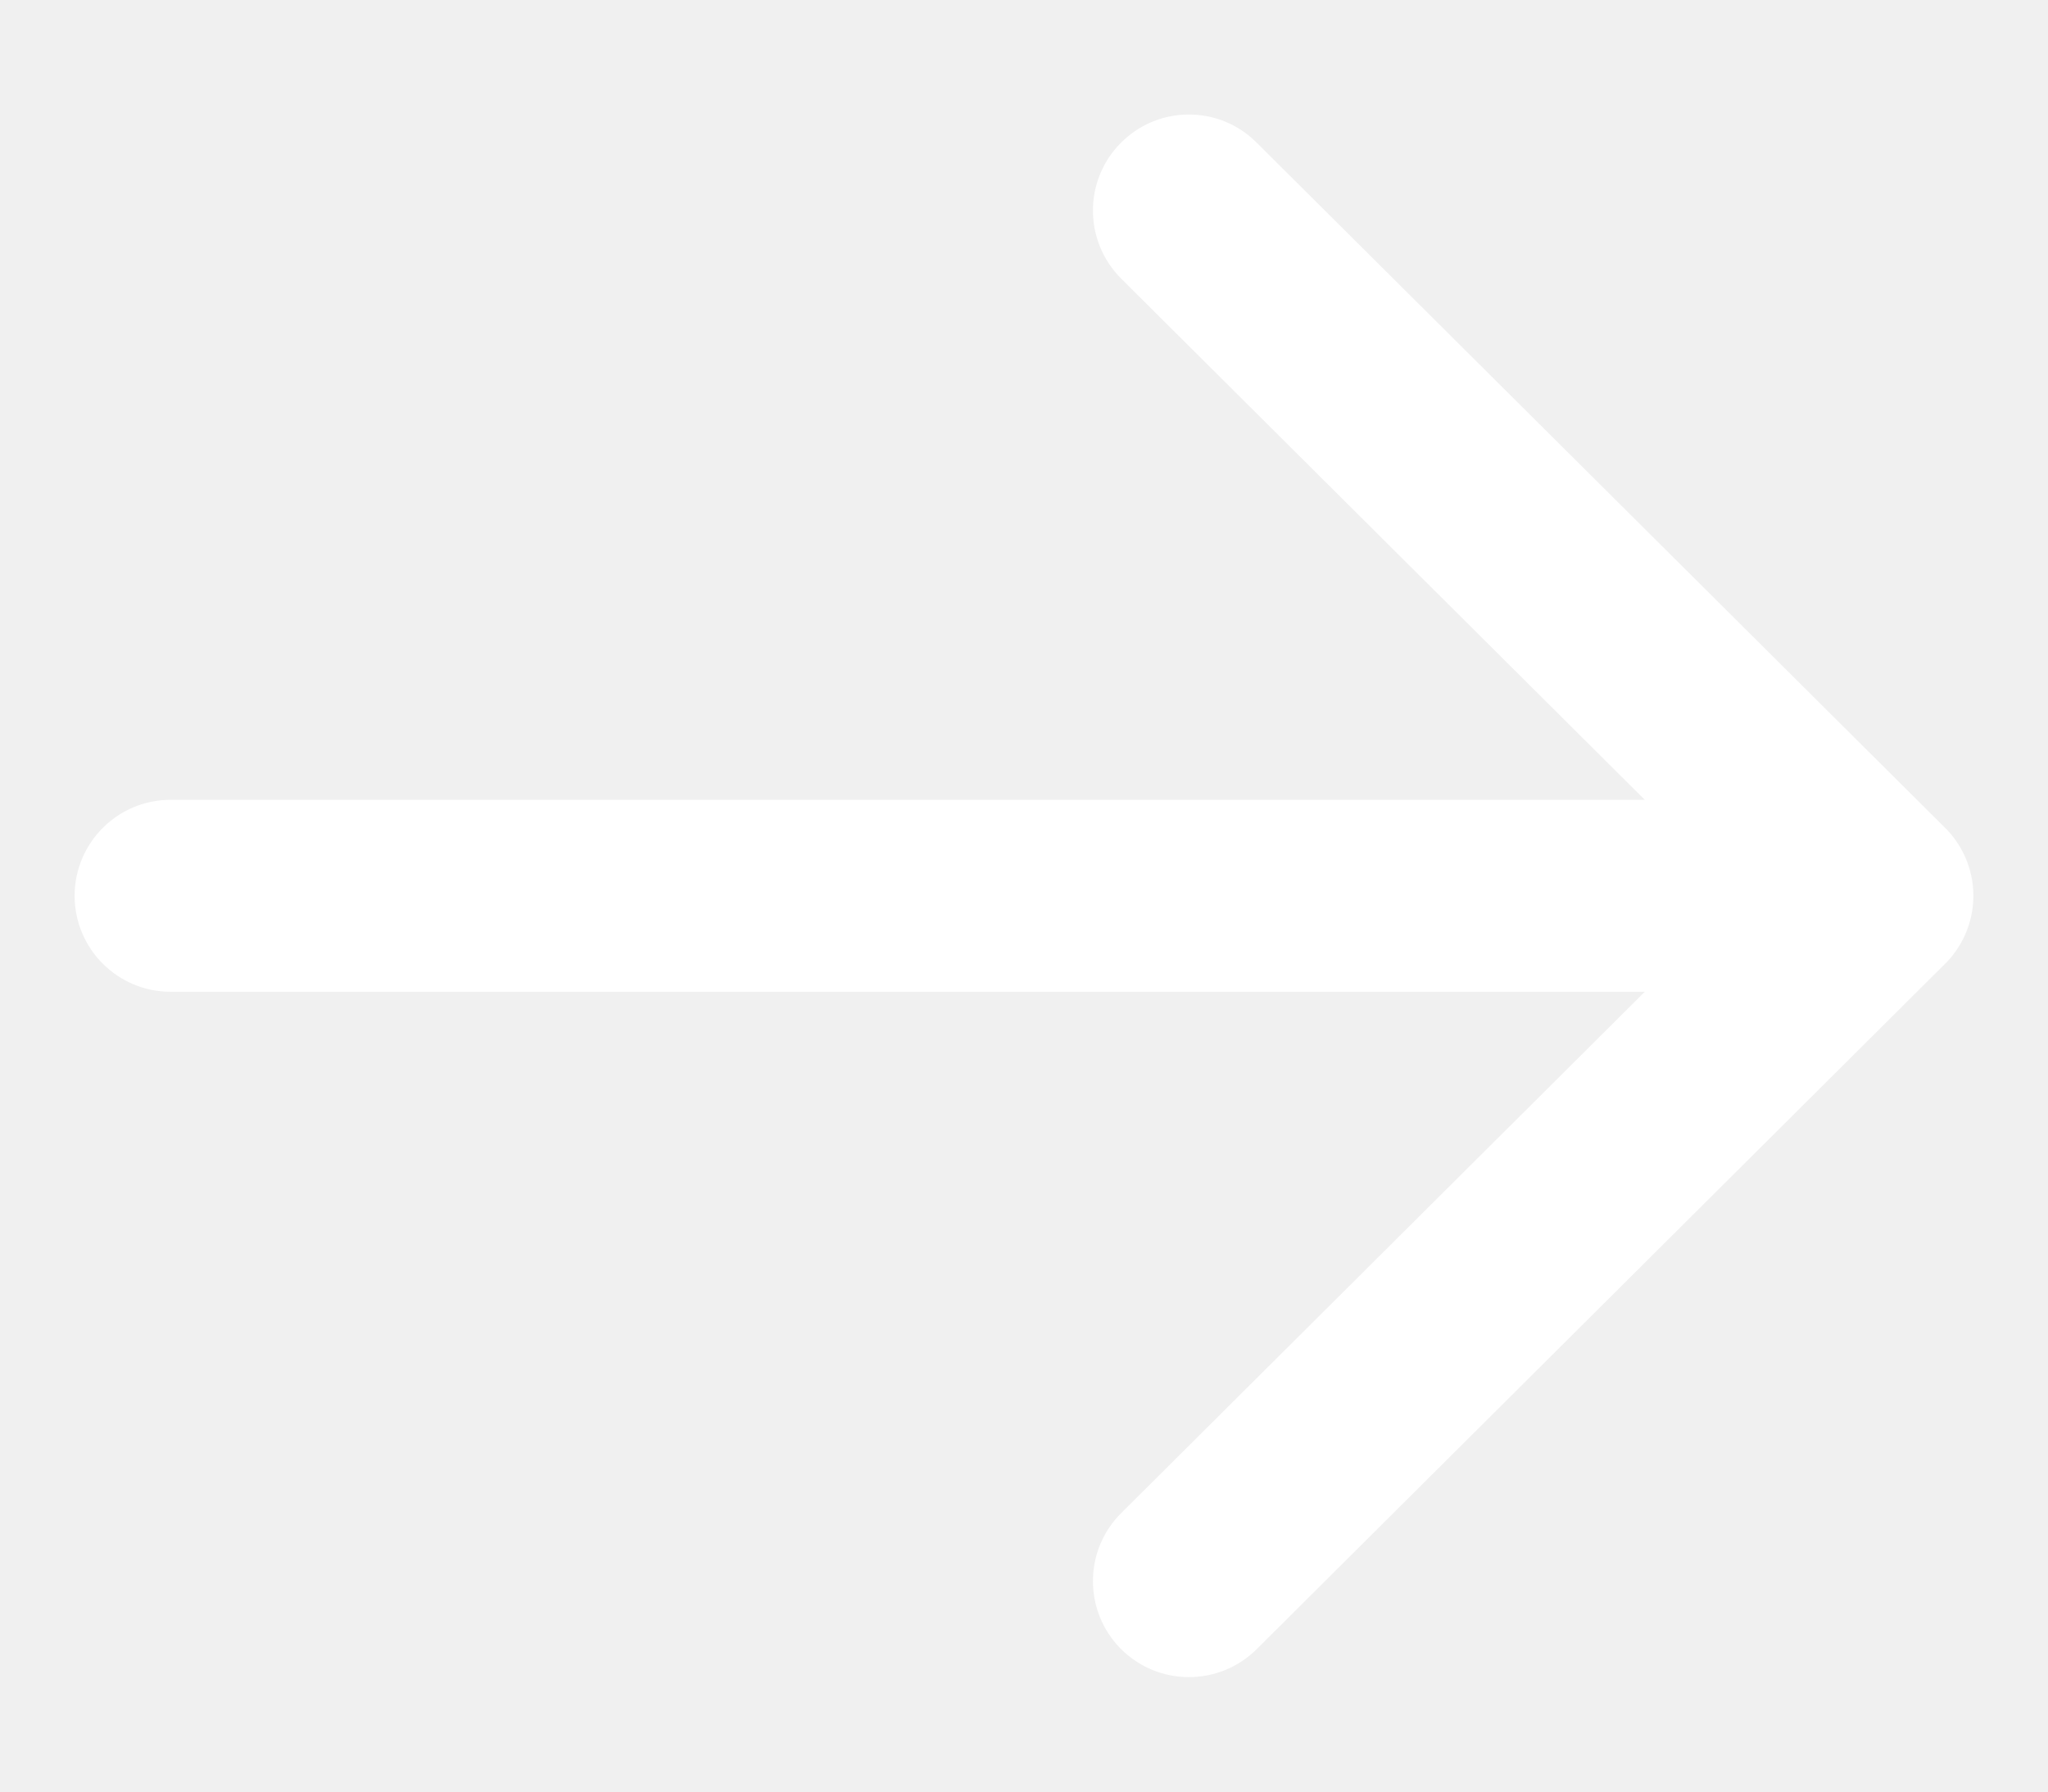
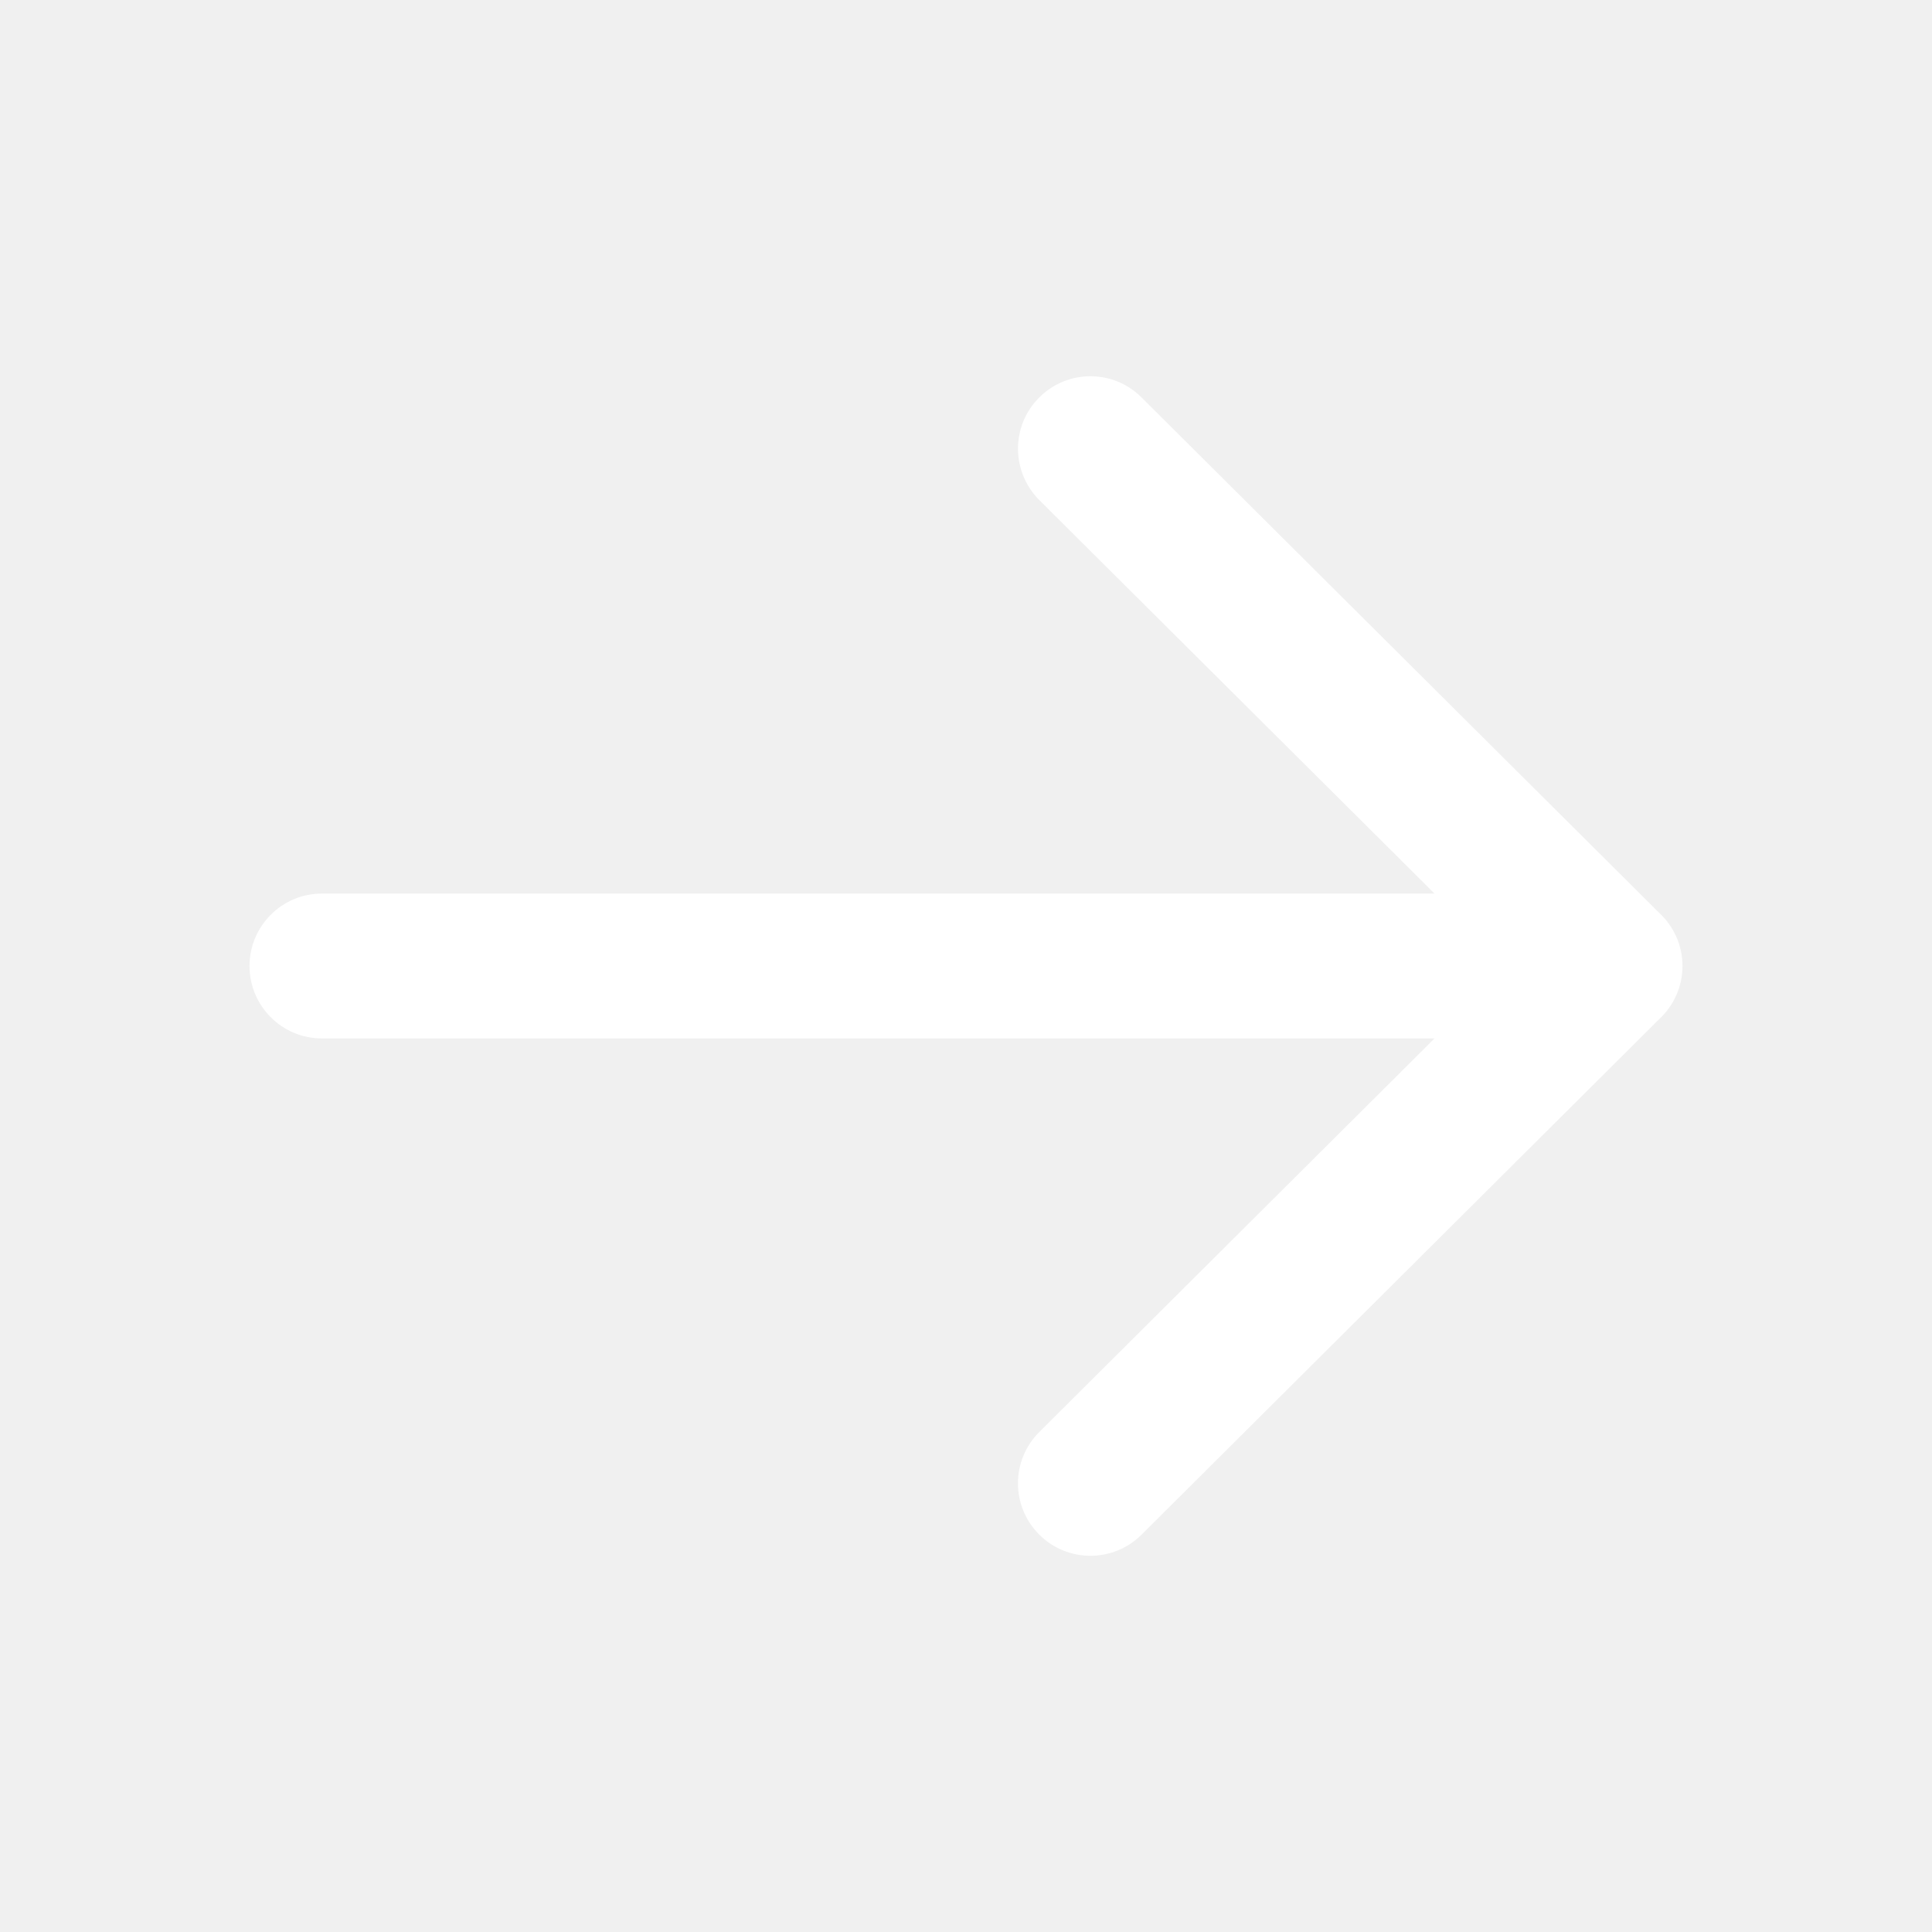
- <svg xmlns="http://www.w3.org/2000/svg" width="16" height="14" viewBox="0 0 16 14" fill="none">
-   <path d="M9.817 1.114C9.524 0.821 9.049 0.822 8.757 1.116C8.465 1.409 8.466 1.884 8.759 2.177L12.85 6.25H1.333C0.919 6.25 0.583 6.586 0.583 7C0.583 7.414 0.919 7.75 1.333 7.75H12.85L8.759 11.824C8.466 12.116 8.465 12.591 8.757 12.885C9.049 13.178 9.524 13.179 9.818 12.887L15.175 7.552C15.323 7.415 15.417 7.218 15.417 7C15.417 6.784 15.325 6.589 15.18 6.453L9.817 1.114Z" fill="white" />
+ <svg xmlns="http://www.w3.org/2000/svg" width="20" height="20" viewBox="0 0 20 20" fill="none">
+   <path d="M11.817 4.114C11.524 3.821 11.049 3.822 10.757 4.116C10.464 4.409 10.466 4.884 10.759 5.177L14.85 9.25H3.333C2.919 9.25 2.583 9.586 2.583 10C2.583 10.414 2.919 10.75 3.333 10.75H14.85L10.759 14.824C10.465 15.116 10.464 15.591 10.757 15.885C11.049 16.178 11.524 16.179 11.817 15.887L17.174 10.552C17.323 10.415 17.417 10.218 17.417 10C17.417 9.784 17.325 9.589 17.179 9.453L11.817 4.114Z" fill="white" />
</svg>
